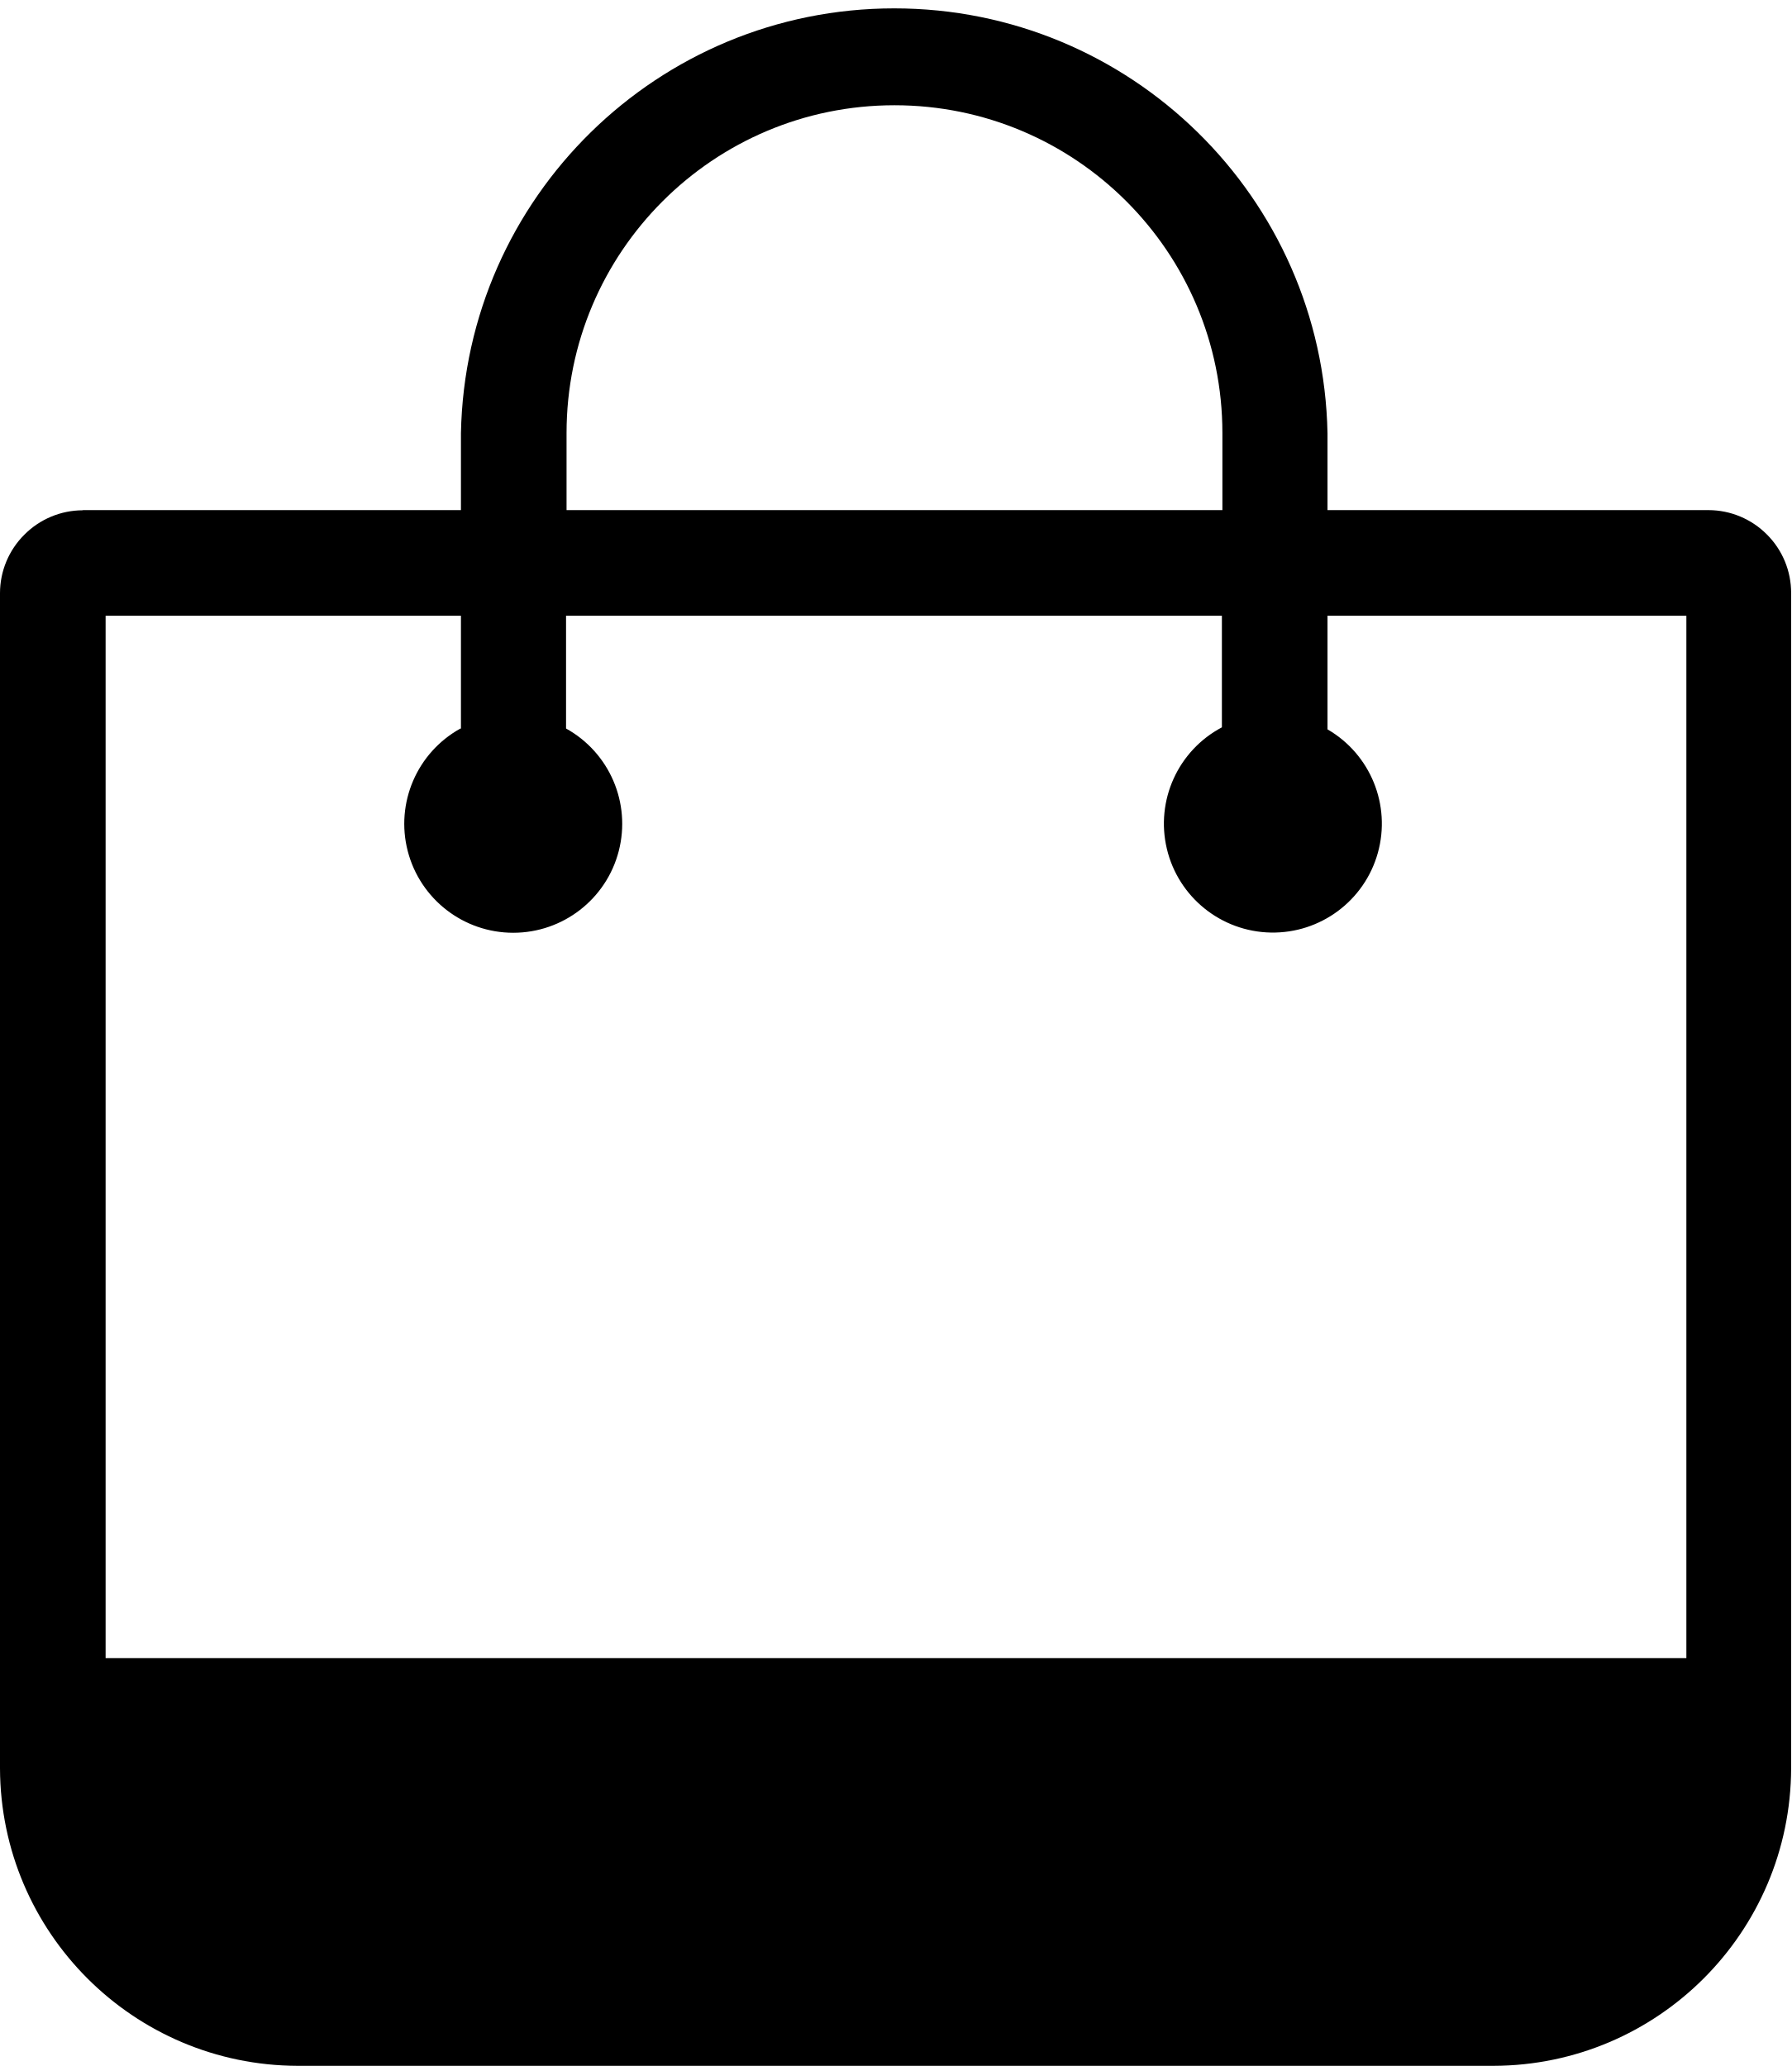
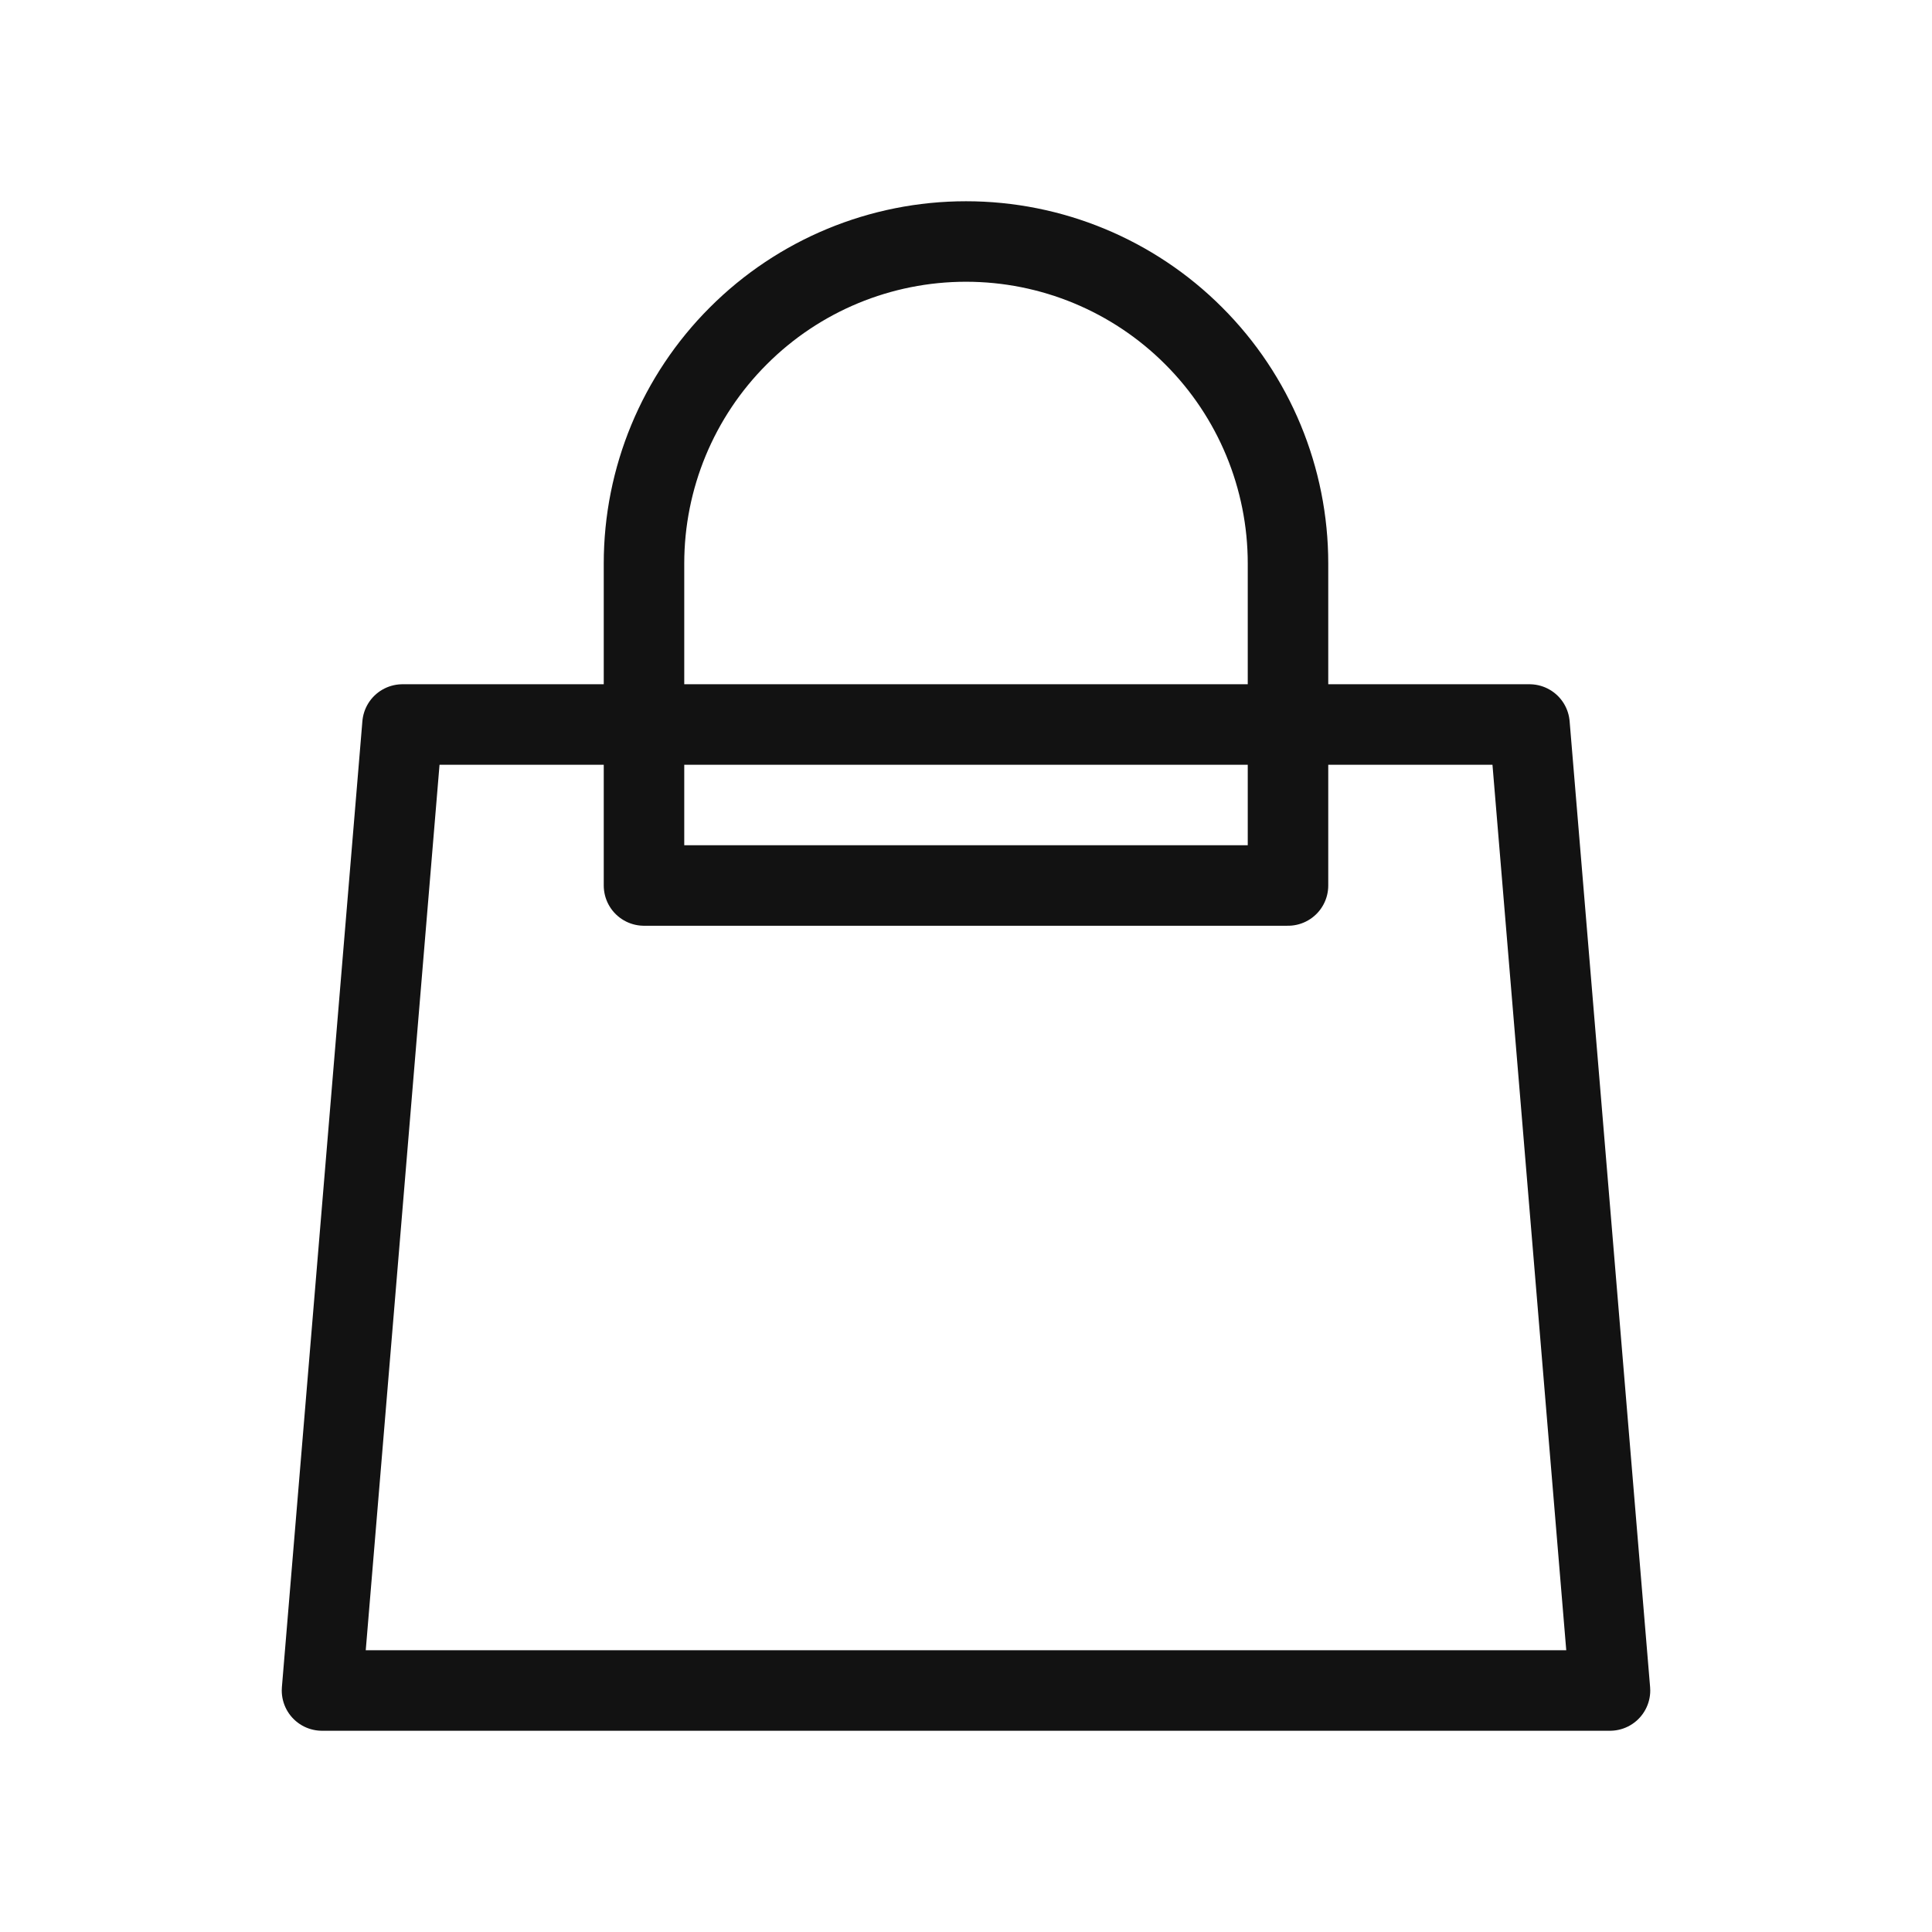
- <svg xmlns="http://www.w3.org/2000/svg" id="Layer_1" data-name="Layer 1" viewBox="0 0 106.53 122.88">
-   <path d="M4.93,30.34H27.41V25.76a25.77,25.77,0,0,1,51.53,0v4.58H101.6a4.91,4.91,0,0,1,3.47,1.45h0a4.9,4.9,0,0,1,1.44,3.48v69.9a17.75,17.75,0,0,1-17.7,17.7H17.7A17.75,17.75,0,0,1,0,105.18V35.28A4.91,4.91,0,0,1,1.45,31.8h0a4.91,4.91,0,0,1,3.47-1.45Zm28.76,0h39V25.76a19.49,19.49,0,0,0-39,0v4.58Zm-6.28,13V36.62H6.28v62h94V36.62H78.94v6.76a6.48,6.48,0,1,1-6.28-.12V36.62h-39v6.71a6.48,6.48,0,1,1-6.28,0Z" />
+ <svg xmlns="http://www.w3.org/2000/svg" width="24" height="24" viewBox="0 0 24 24" fill="none">
+   <path d="M16 11V7C16 5.939 15.579 4.922 14.828 4.172C14.078 3.421 13.061 3 12 3C10.939 3 9.922 3.421 9.172 4.172C8.421 4.922 8 5.939 8 7V11H16ZM5 9H19L20 21H4L5 9Z" stroke="#121212" stroke-linecap="round" stroke-linejoin="round" />
</svg>
